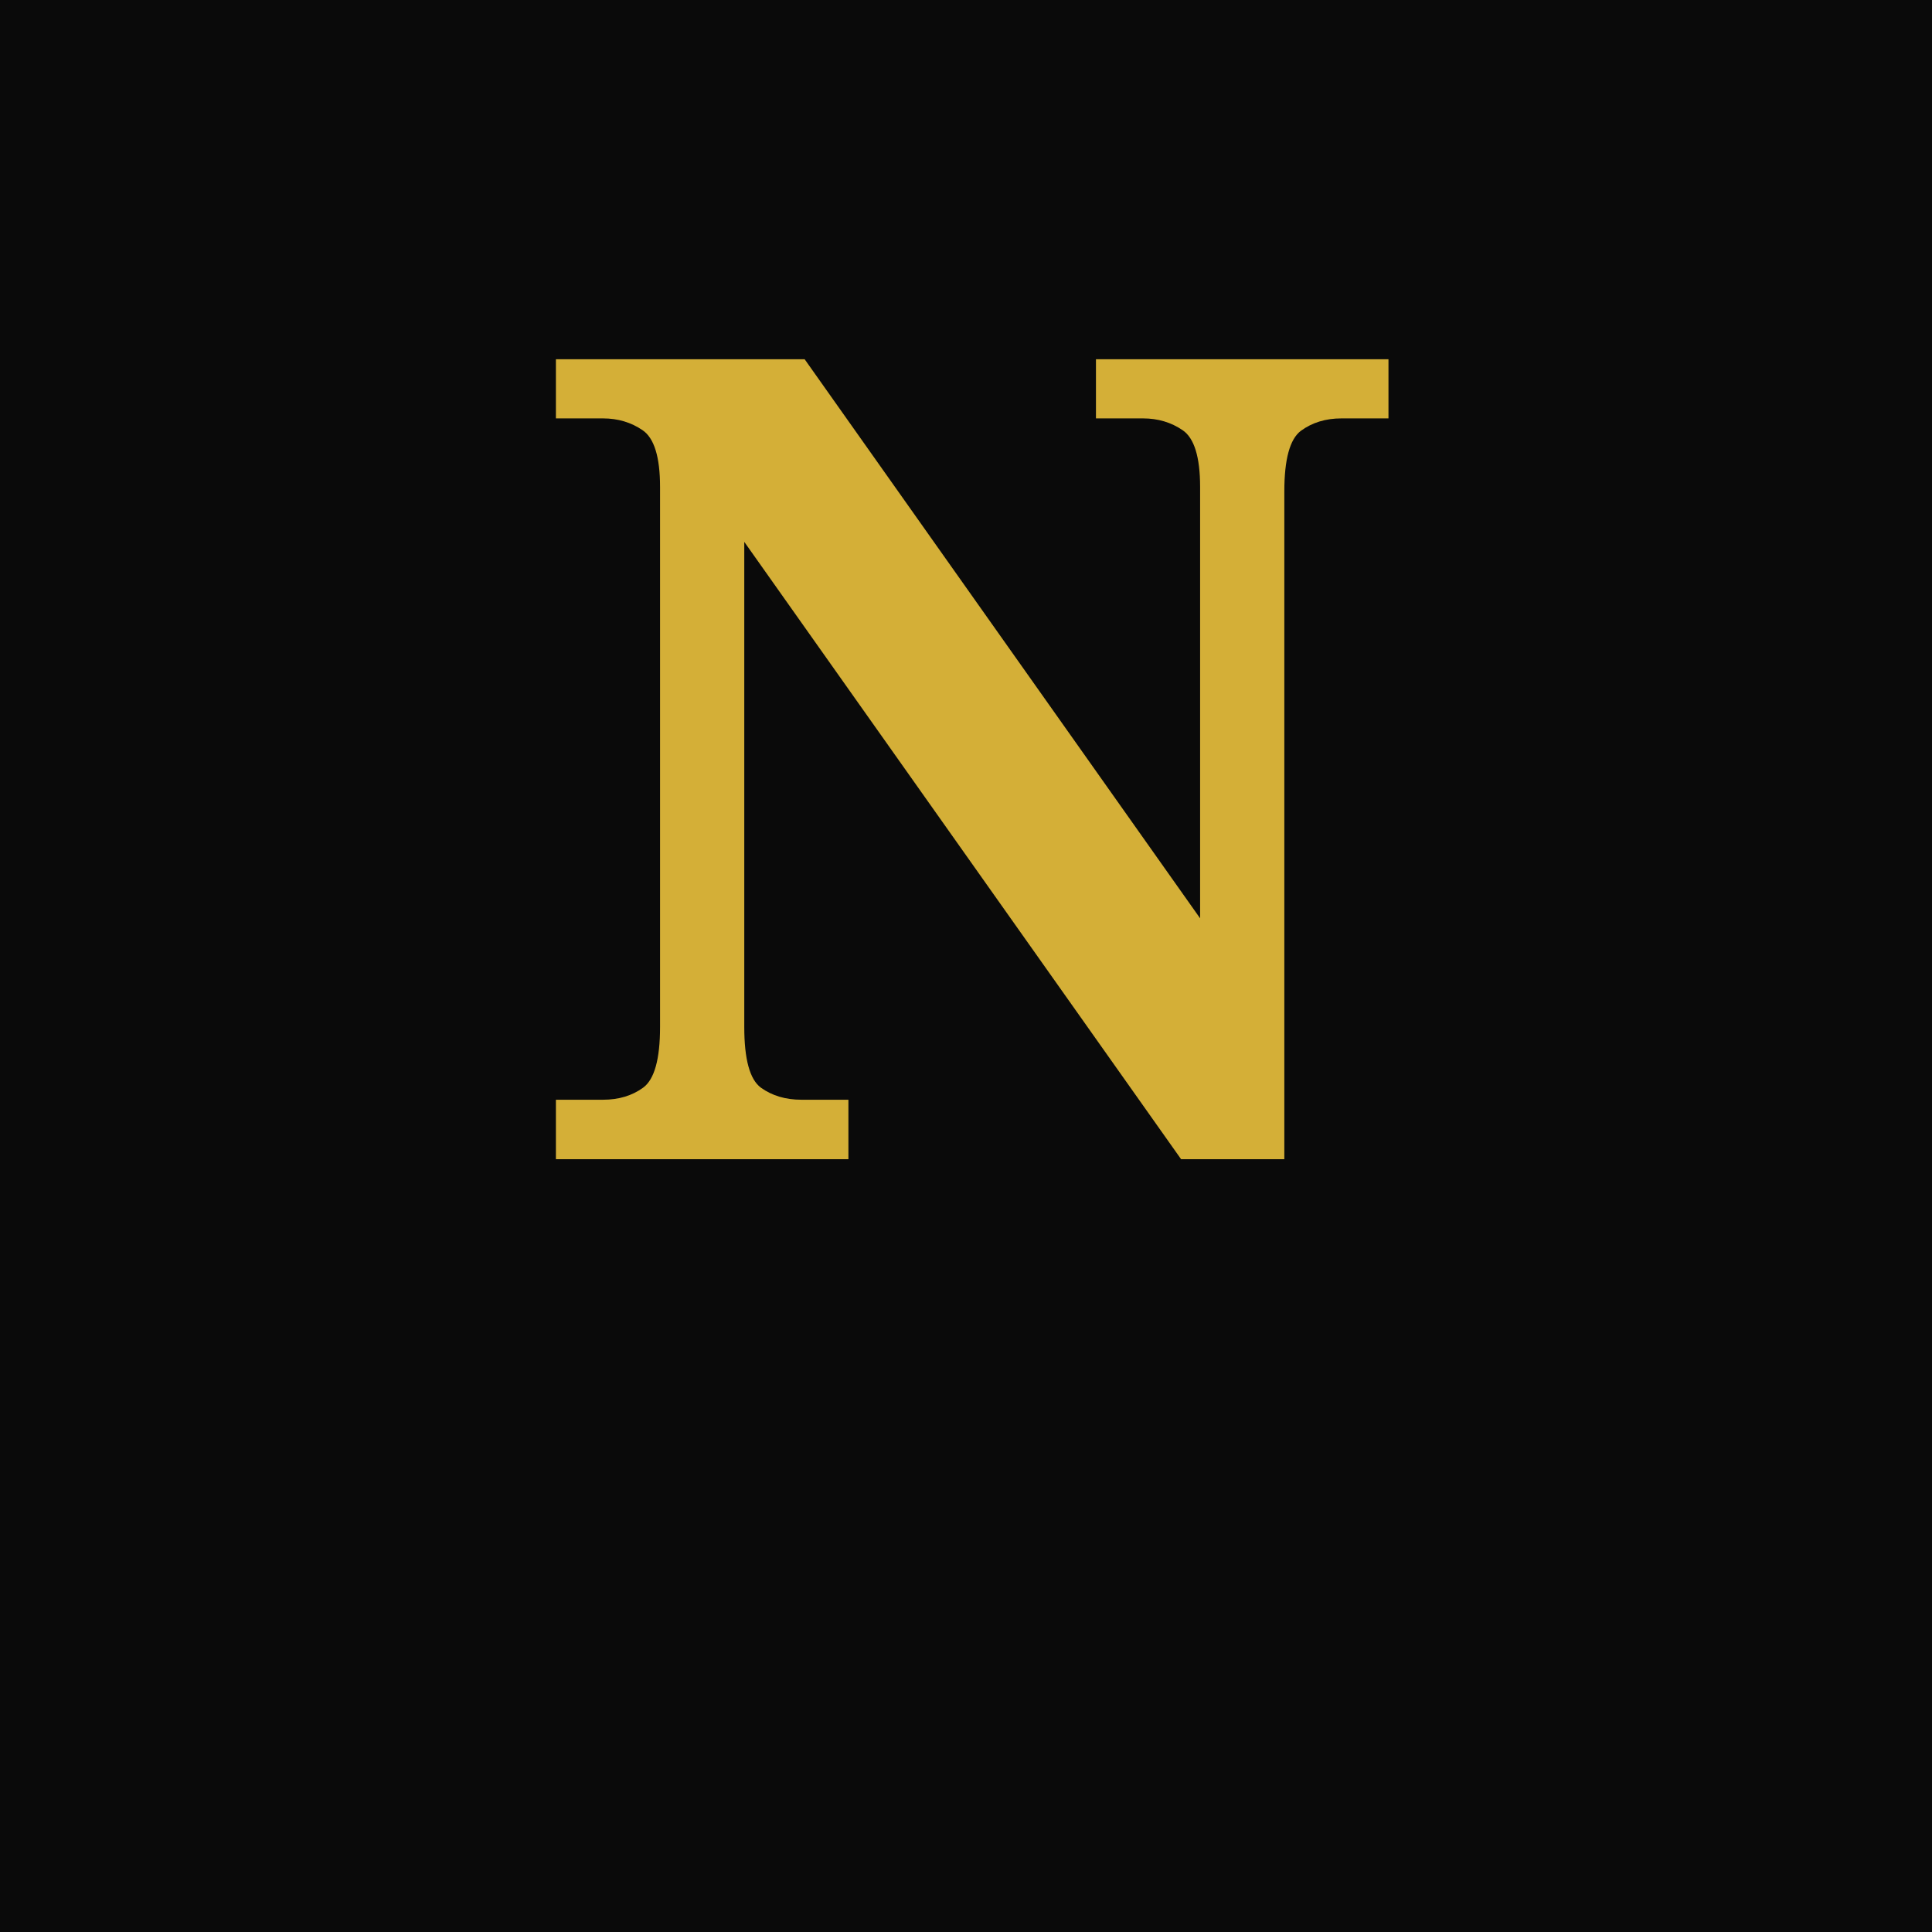
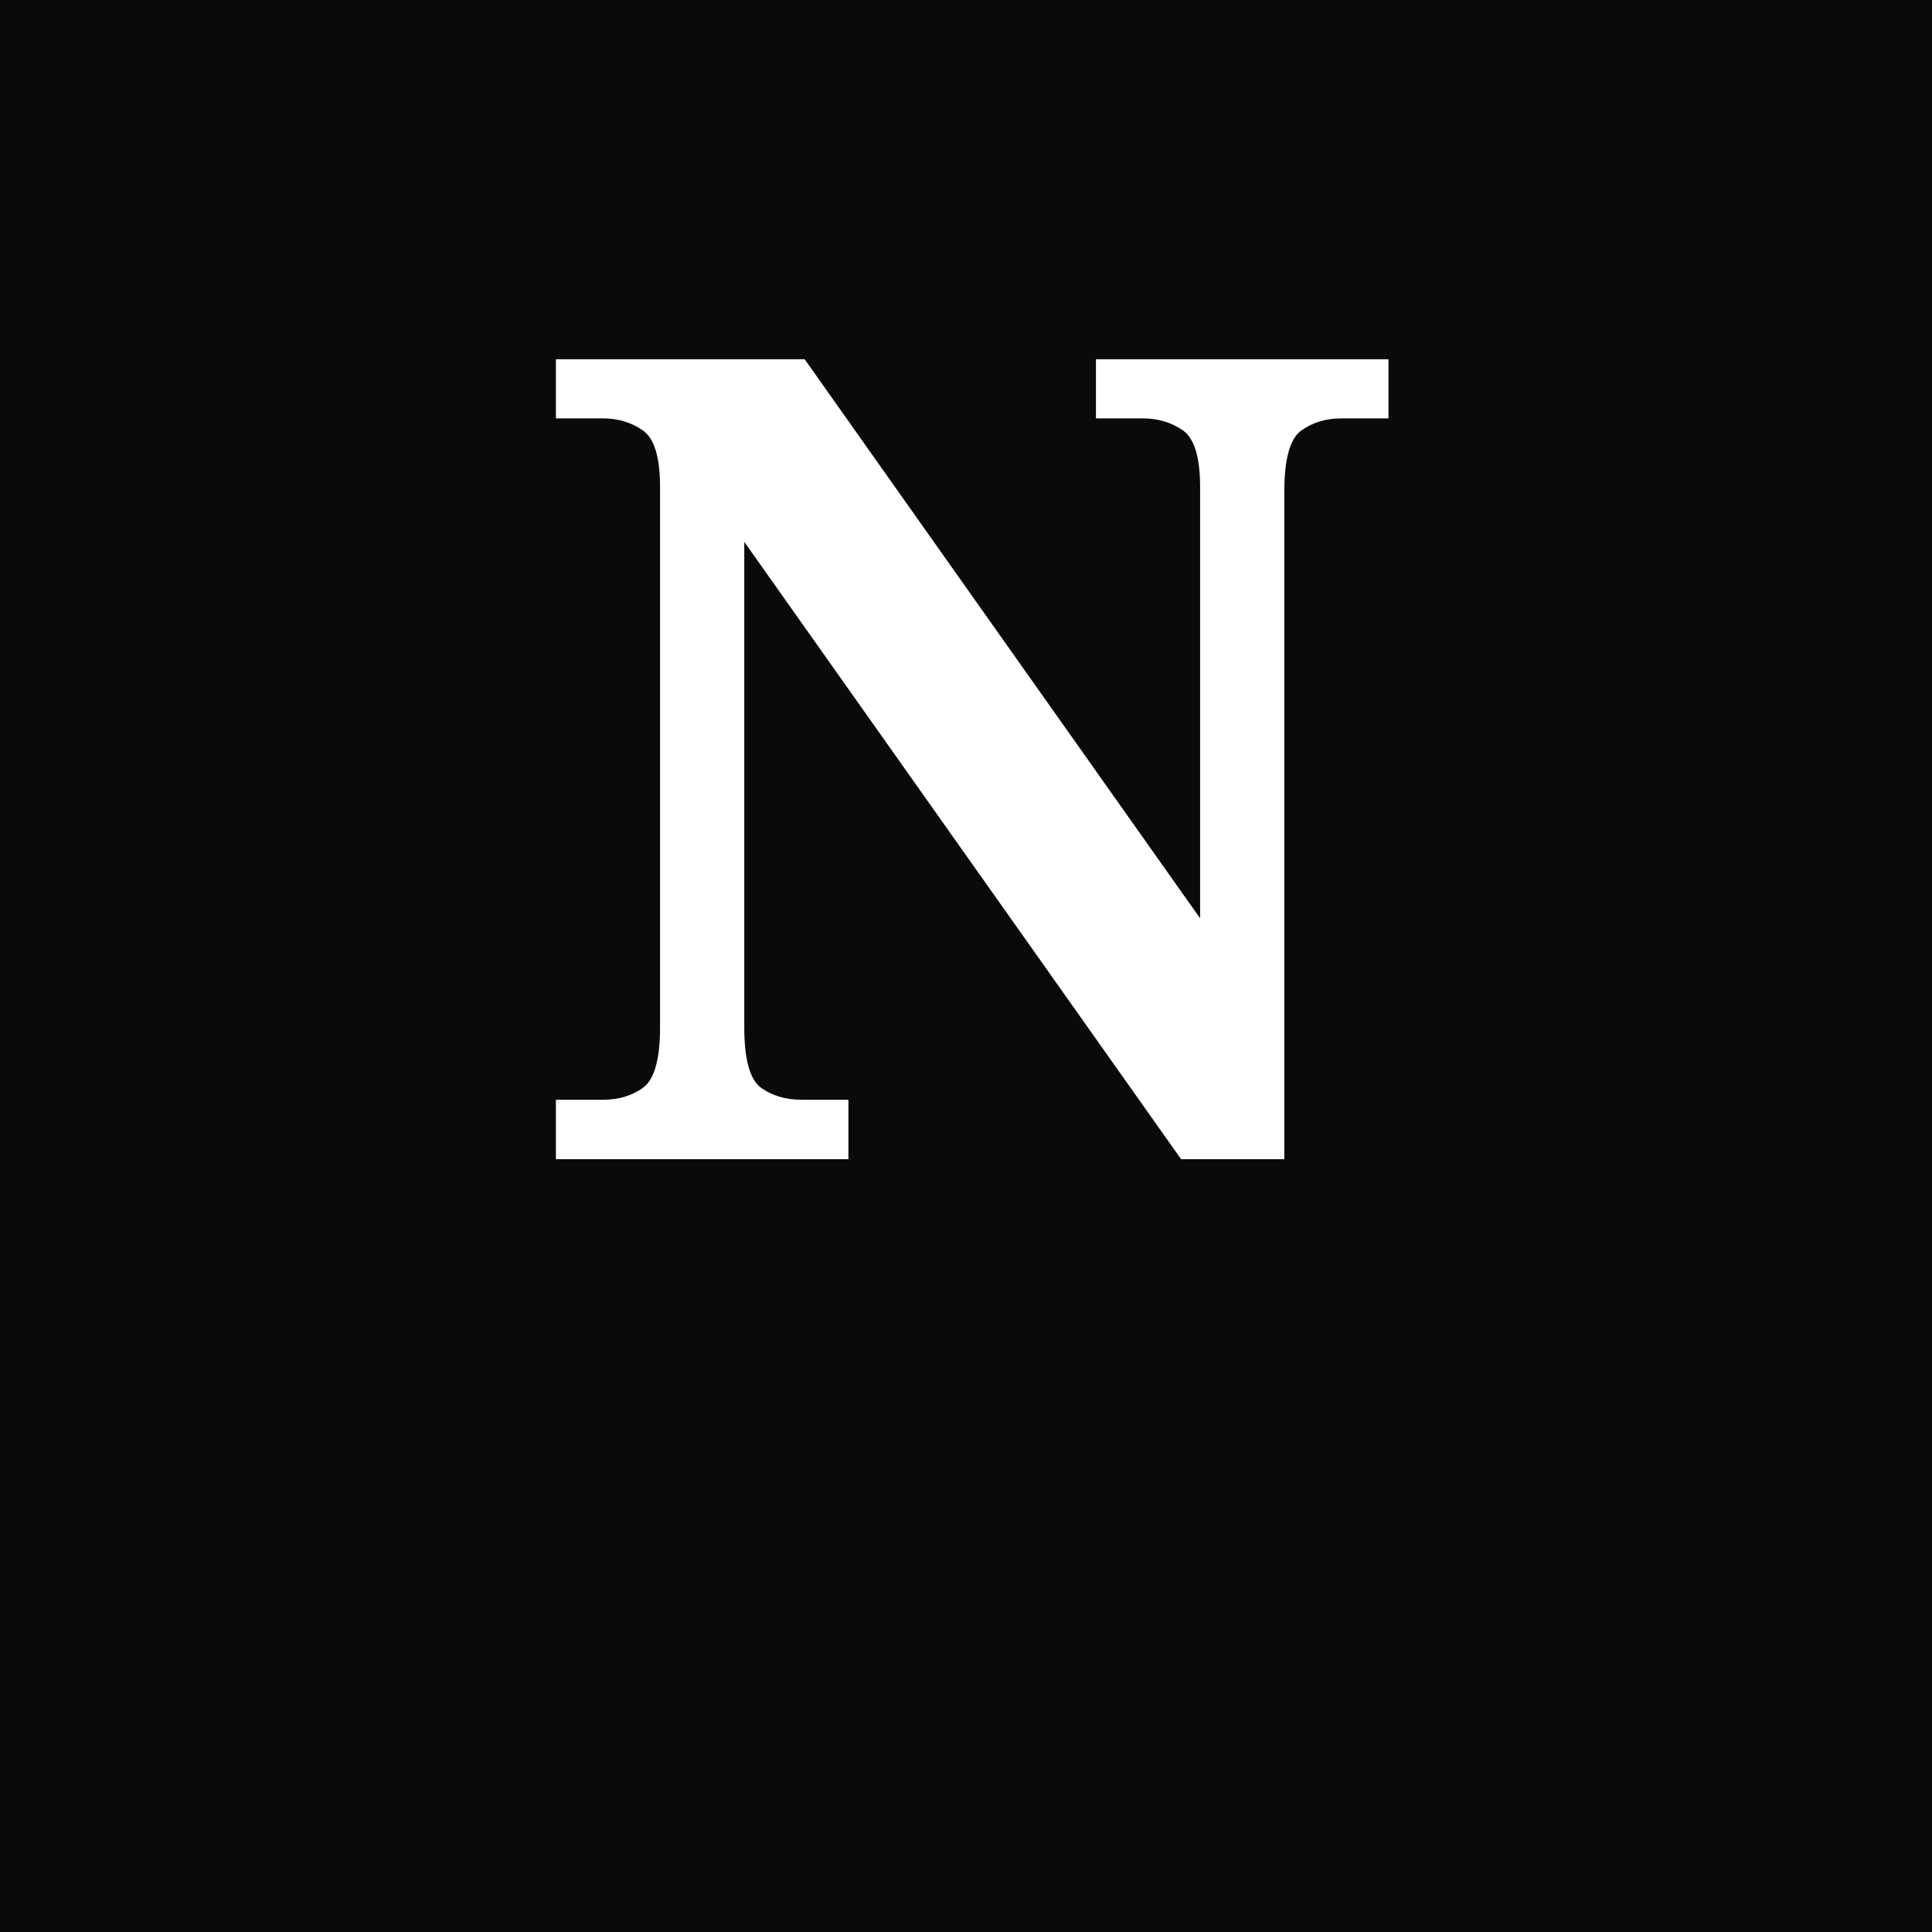
<svg xmlns="http://www.w3.org/2000/svg" viewBox="0 0 100 100">
  <rect fill="#0a0a0a" width="100" height="100" />
-   <text x="50" y="60" font-size="58" font-weight="bold" fill="#d4af37" text-anchor="middle" font-family="serif">N</text>
+   <text x="50" y="60" font-size="58" font-weight="bold" fill="#ffffff" text-anchor="middle" font-family="serif">N</text>
</svg>
